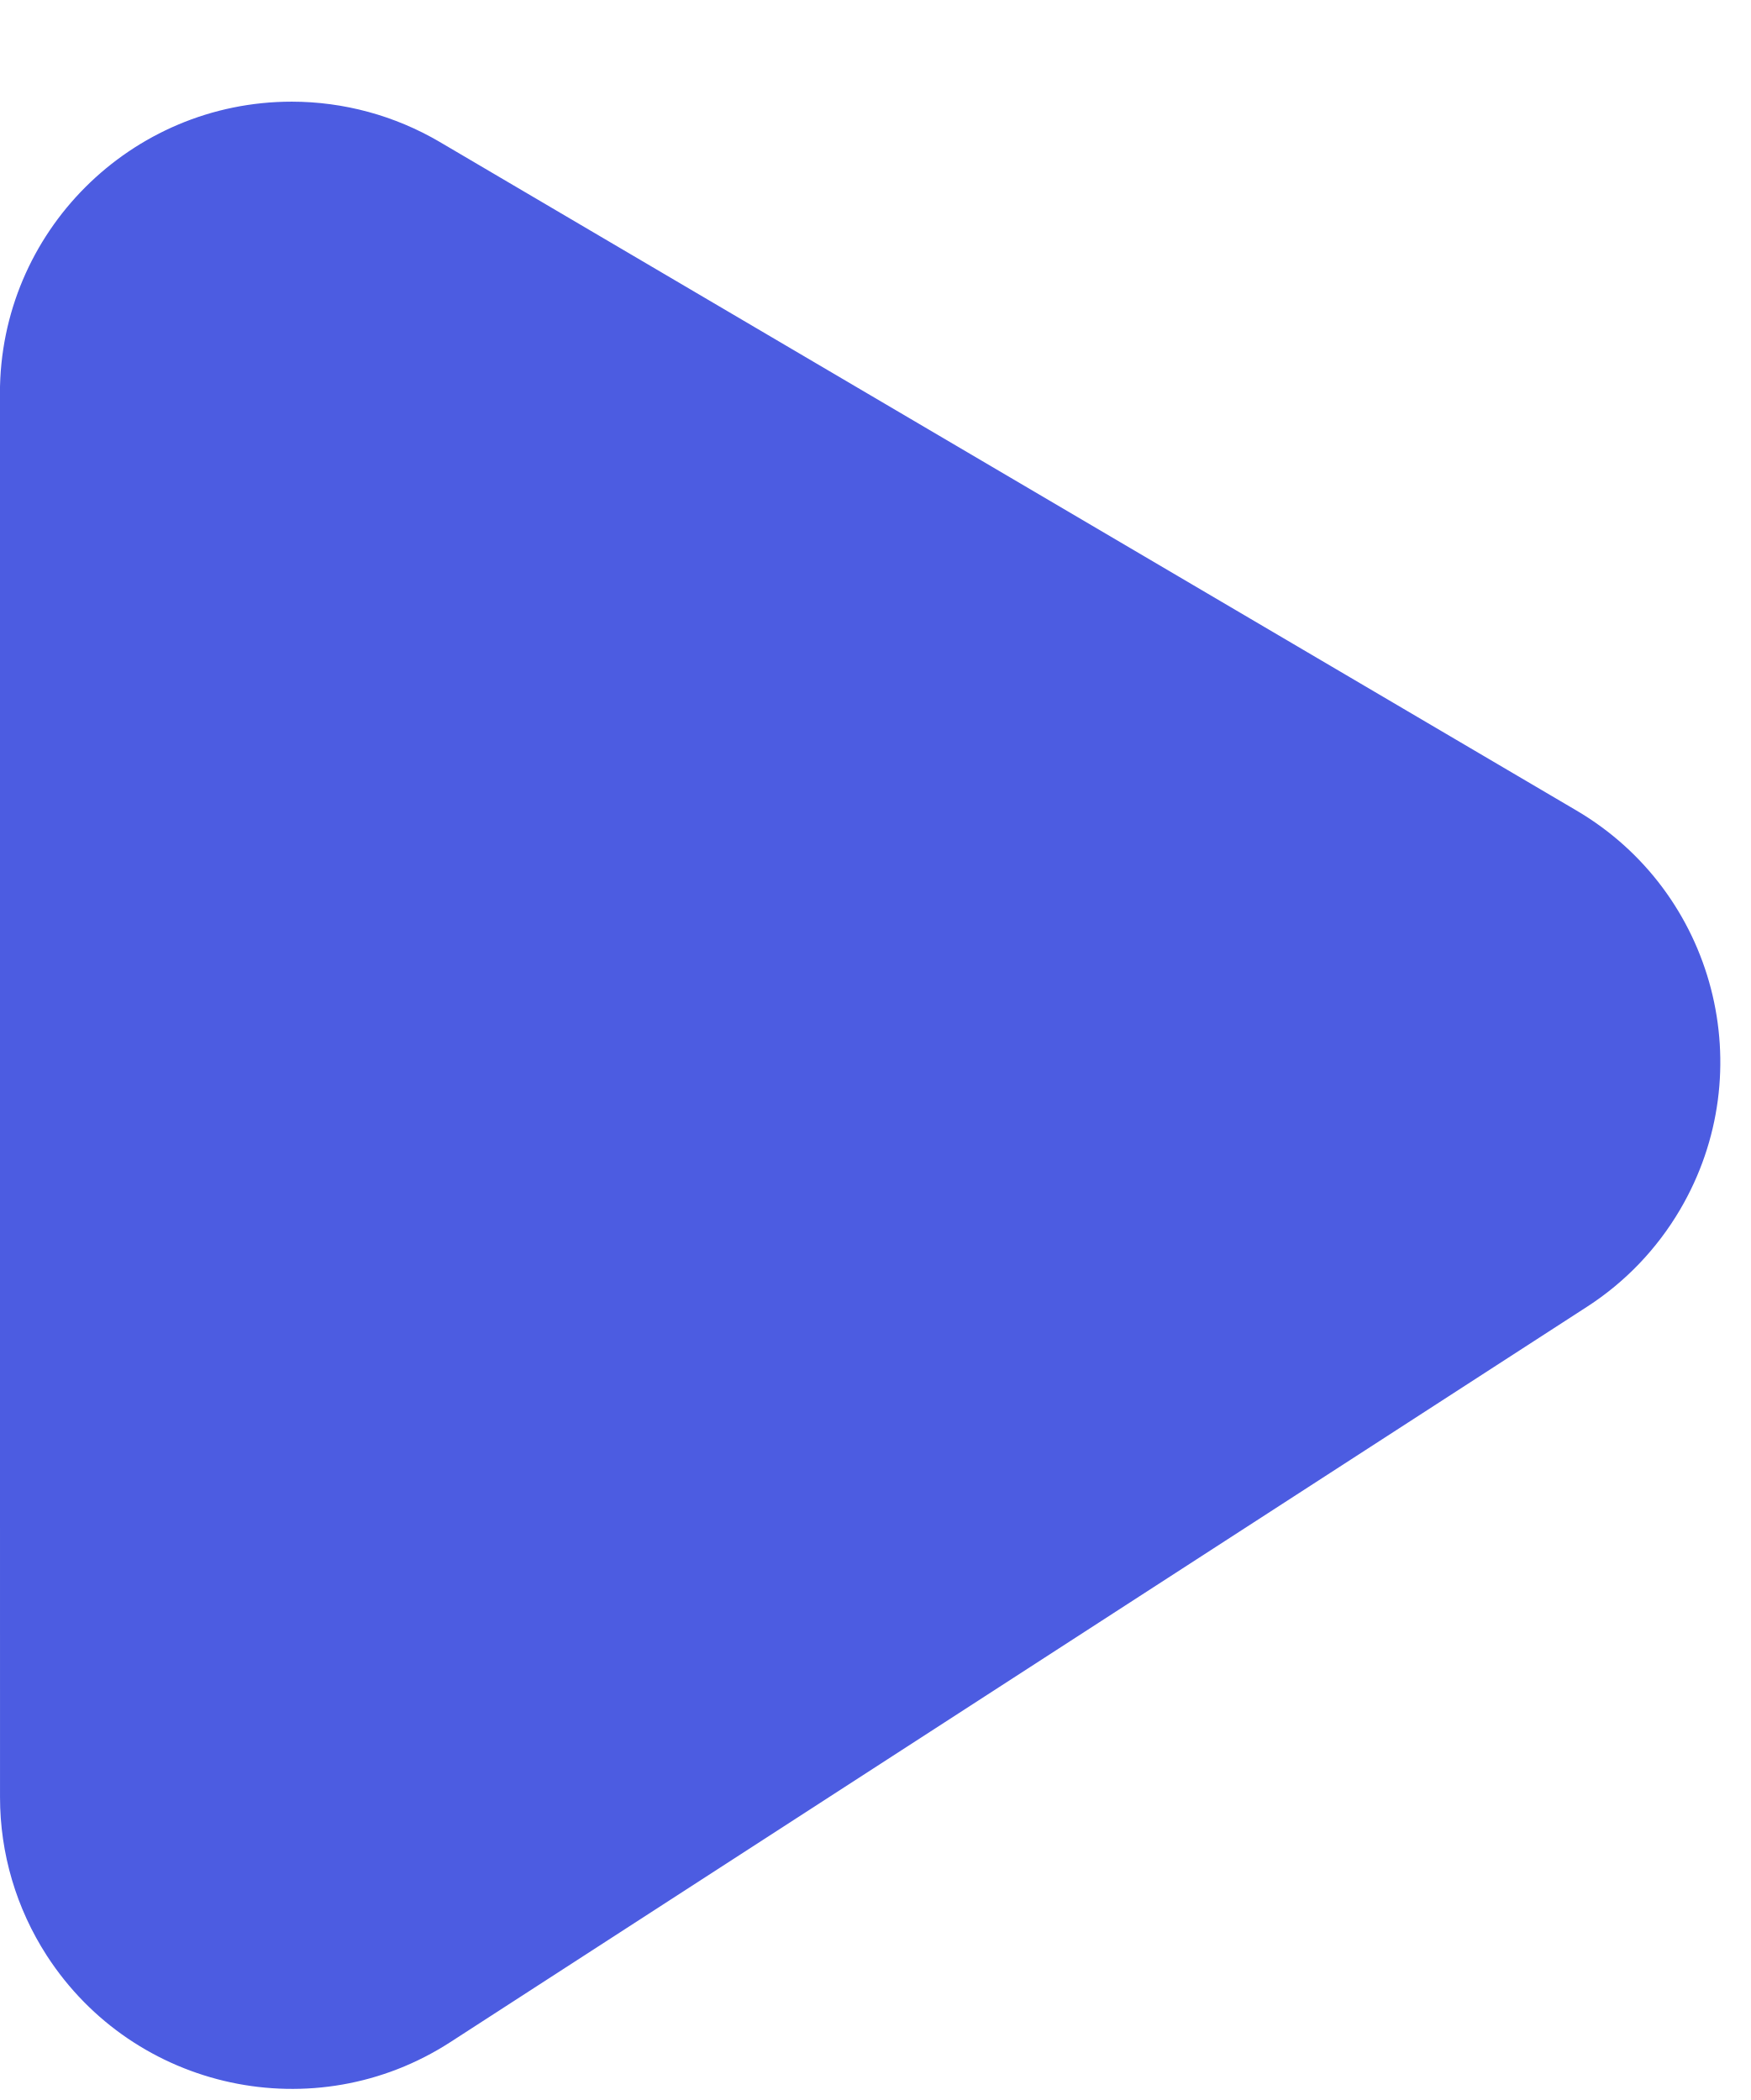
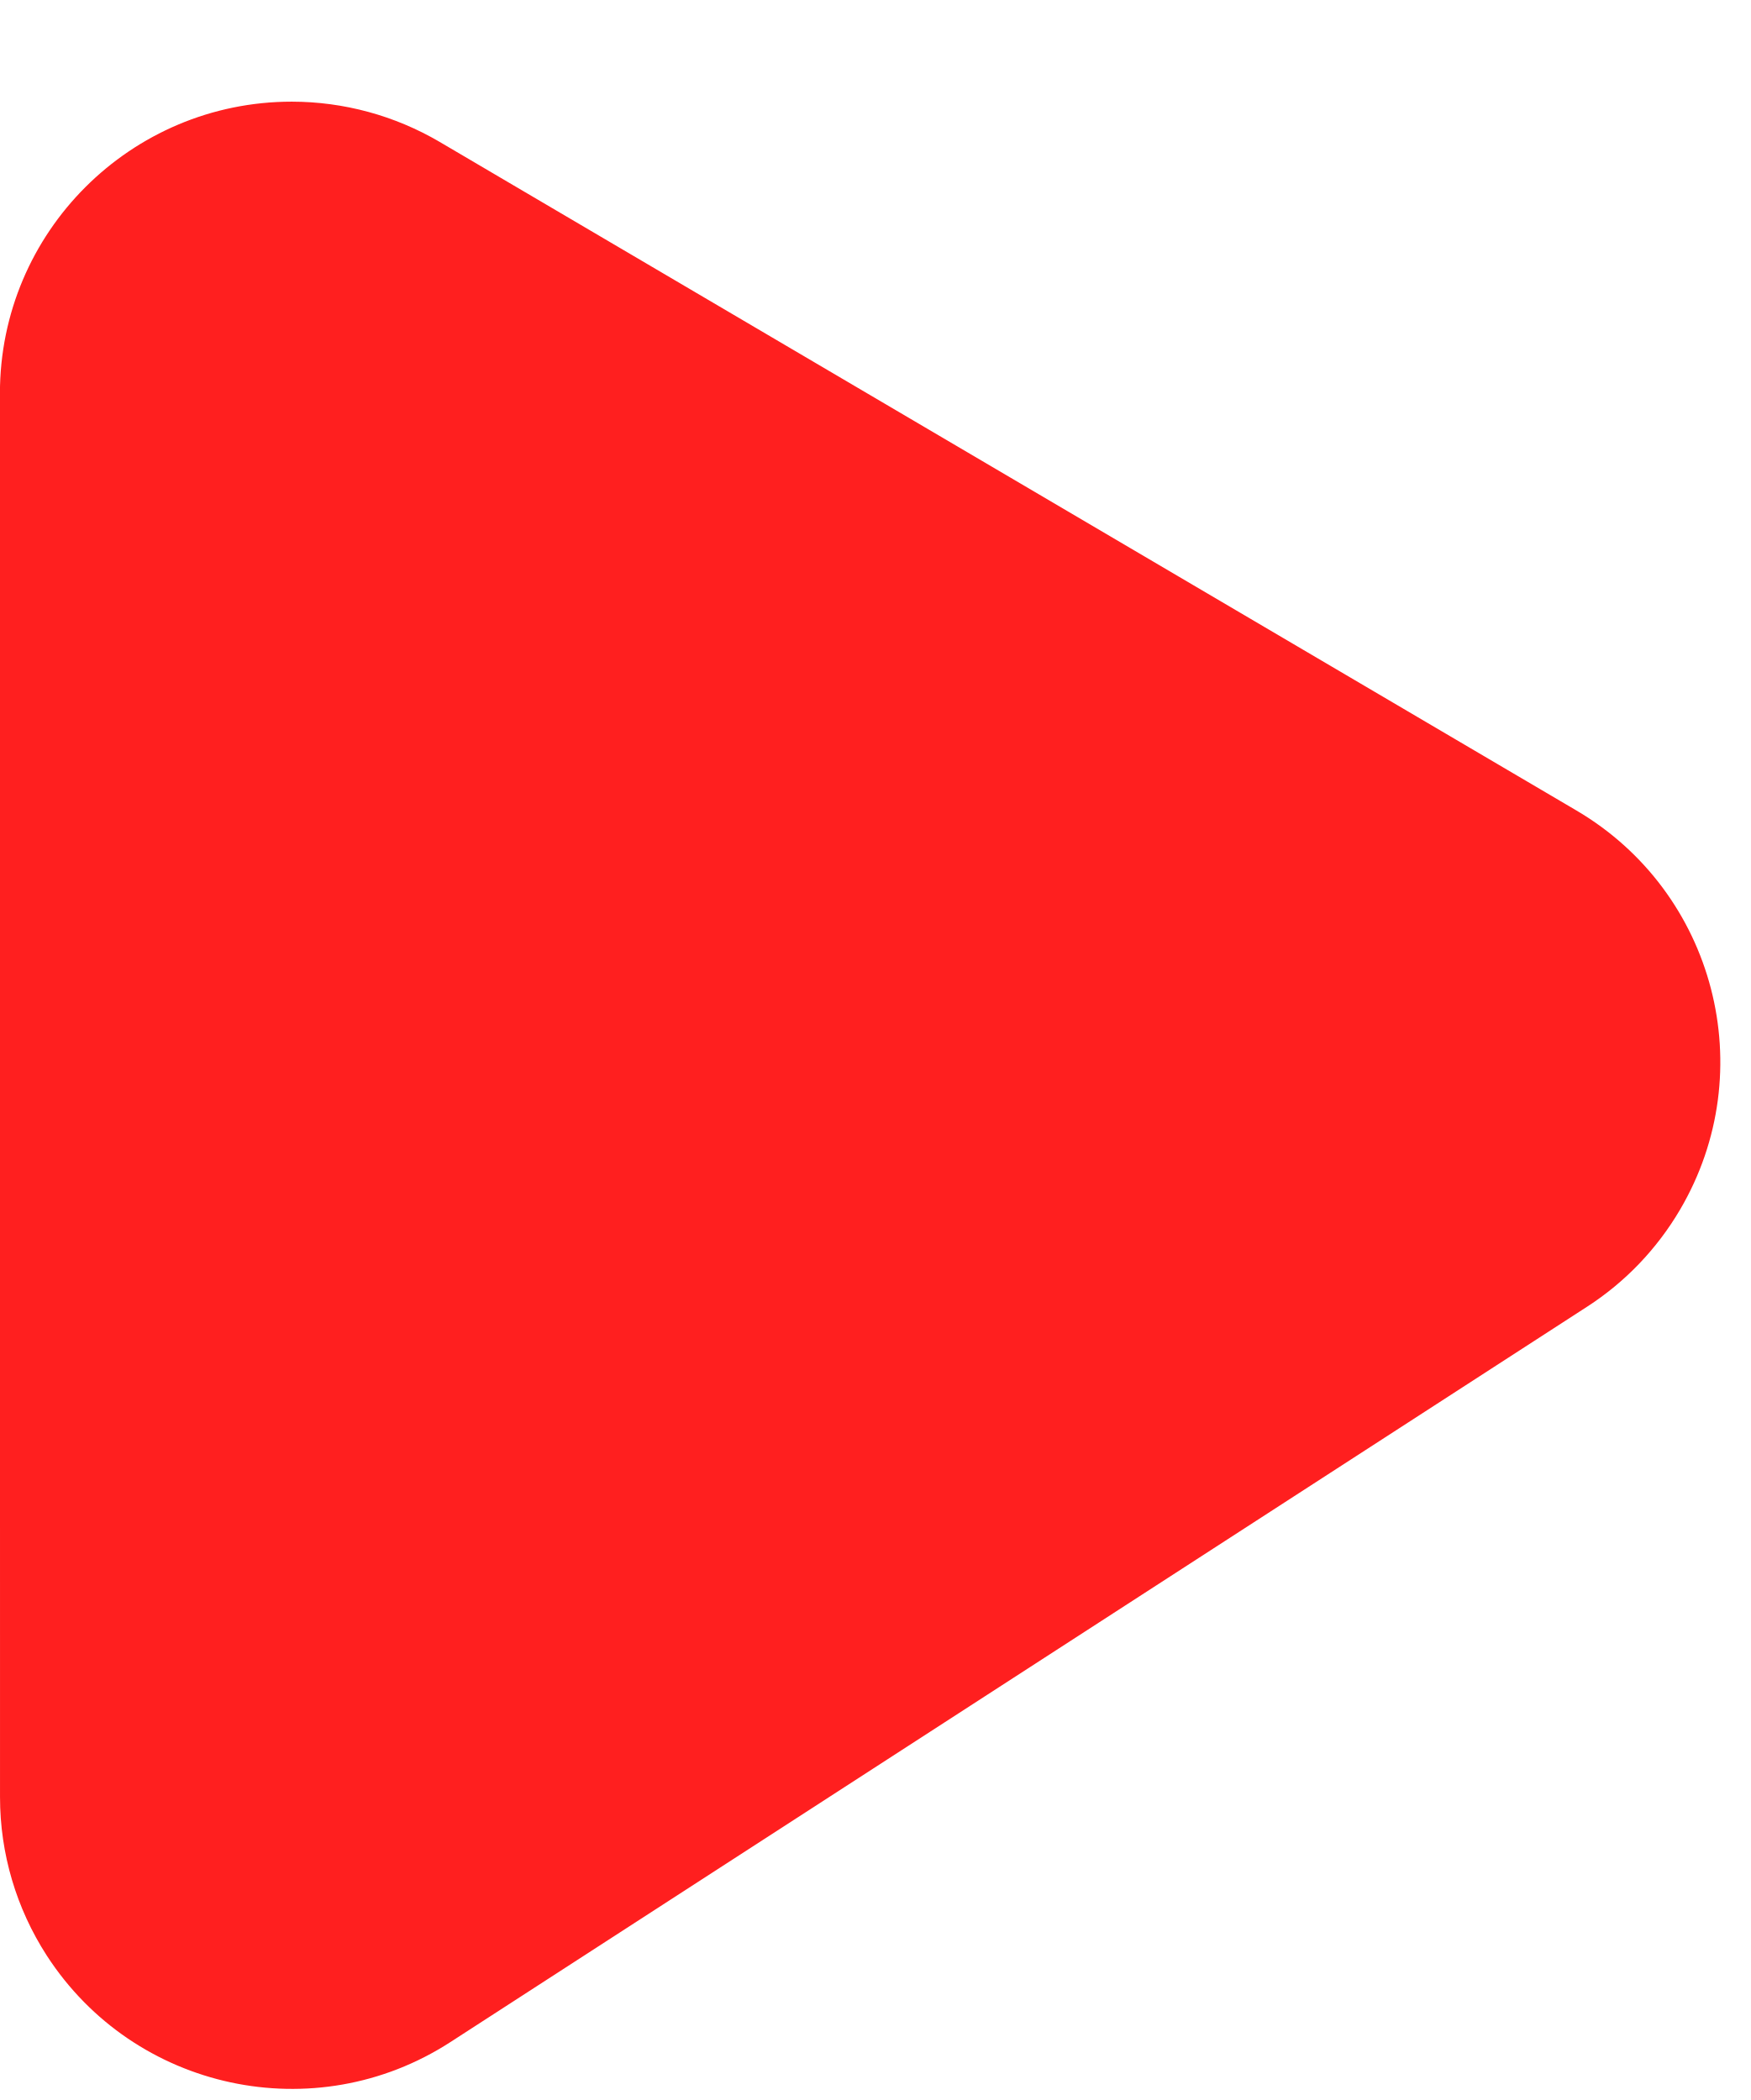
<svg xmlns="http://www.w3.org/2000/svg" width="15" height="18" viewBox="0 0 15 18">
  <g fill="none" fill-rule="evenodd">
-     <g fill="#4C5CE1">
+     <g fill="#ff1f1f">
      <g>
        <g>
          <g>
            <g>
              <path d="M15.652 11.725l9.483 7.408c1.088.85 1.28 2.422.43 3.51-.274.35-.637.622-1.052.786L14 27.577c-1.284.507-2.736-.123-3.243-1.407-.143-.362-.2-.752-.165-1.14l1.03-11.557c.123-1.375 1.338-2.39 2.713-2.268.48.043.937.223 1.317.52z" transform="translate(-787 -6360) translate(-476 5998.59) translate(870 291.41) translate(377 48) translate(0 11) rotate(-128 19.406 18.98)" />
            </g>
          </g>
        </g>
      </g>
    </g>
  </g>
</svg>
